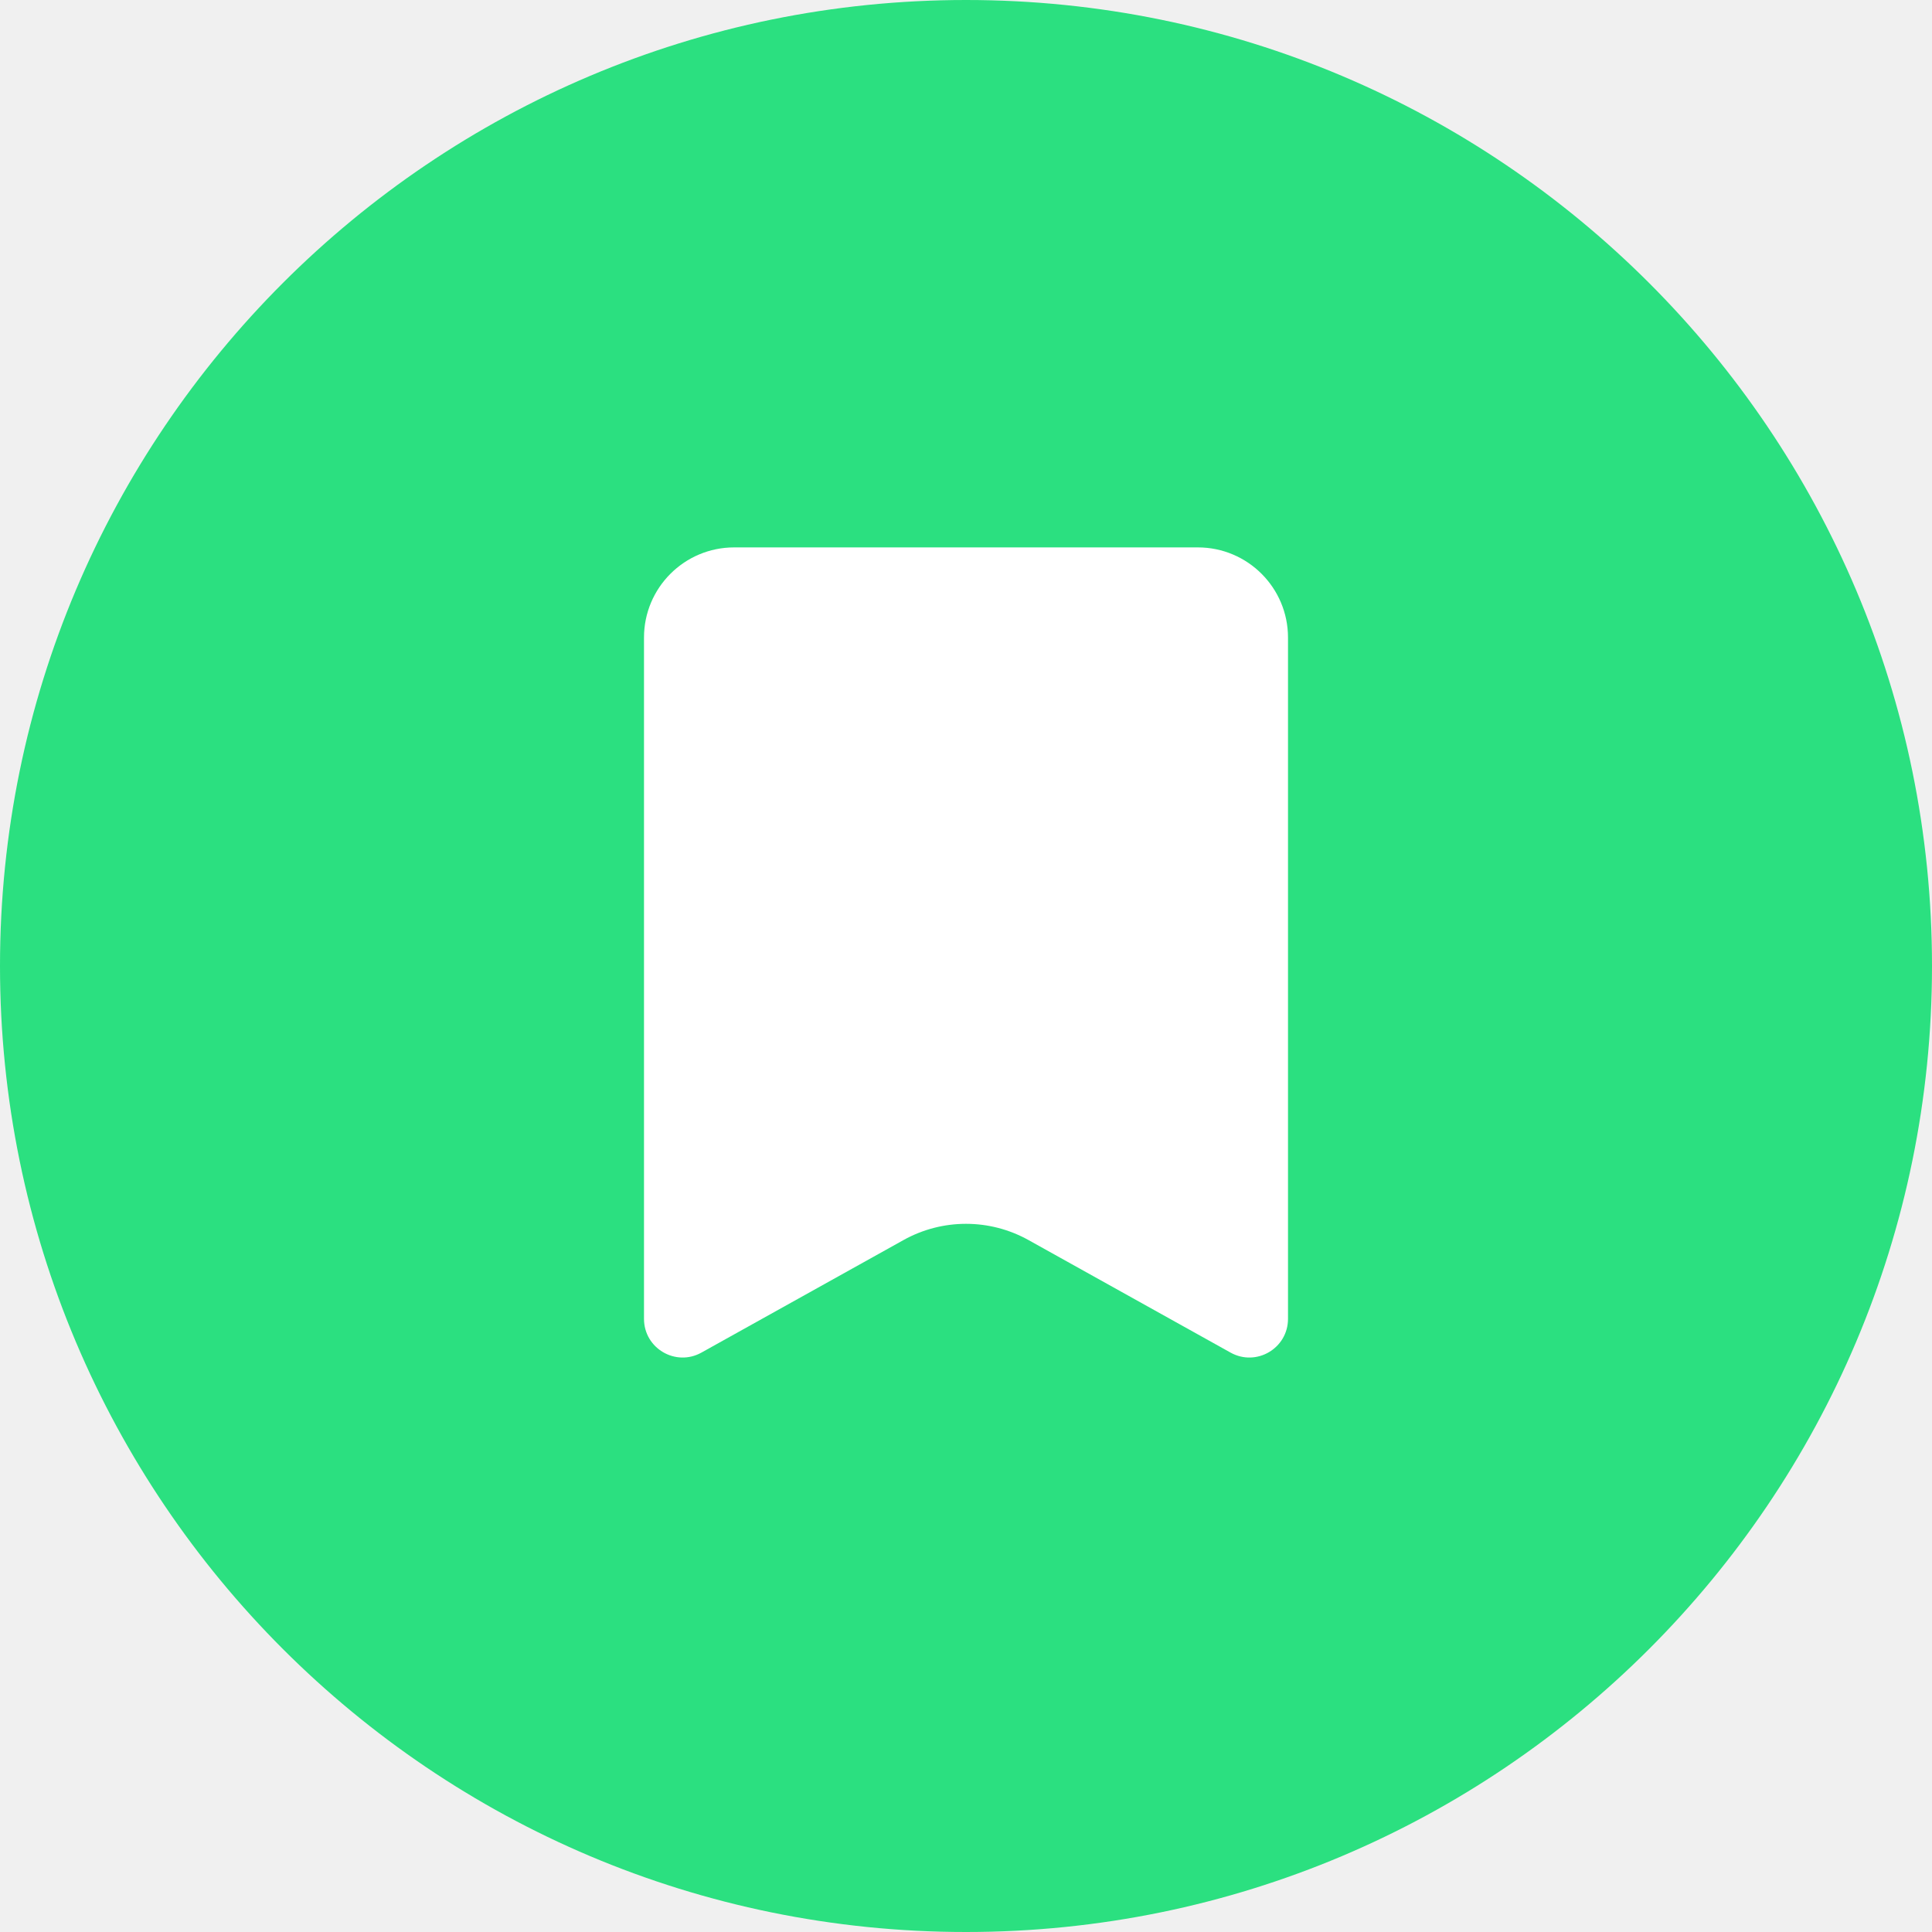
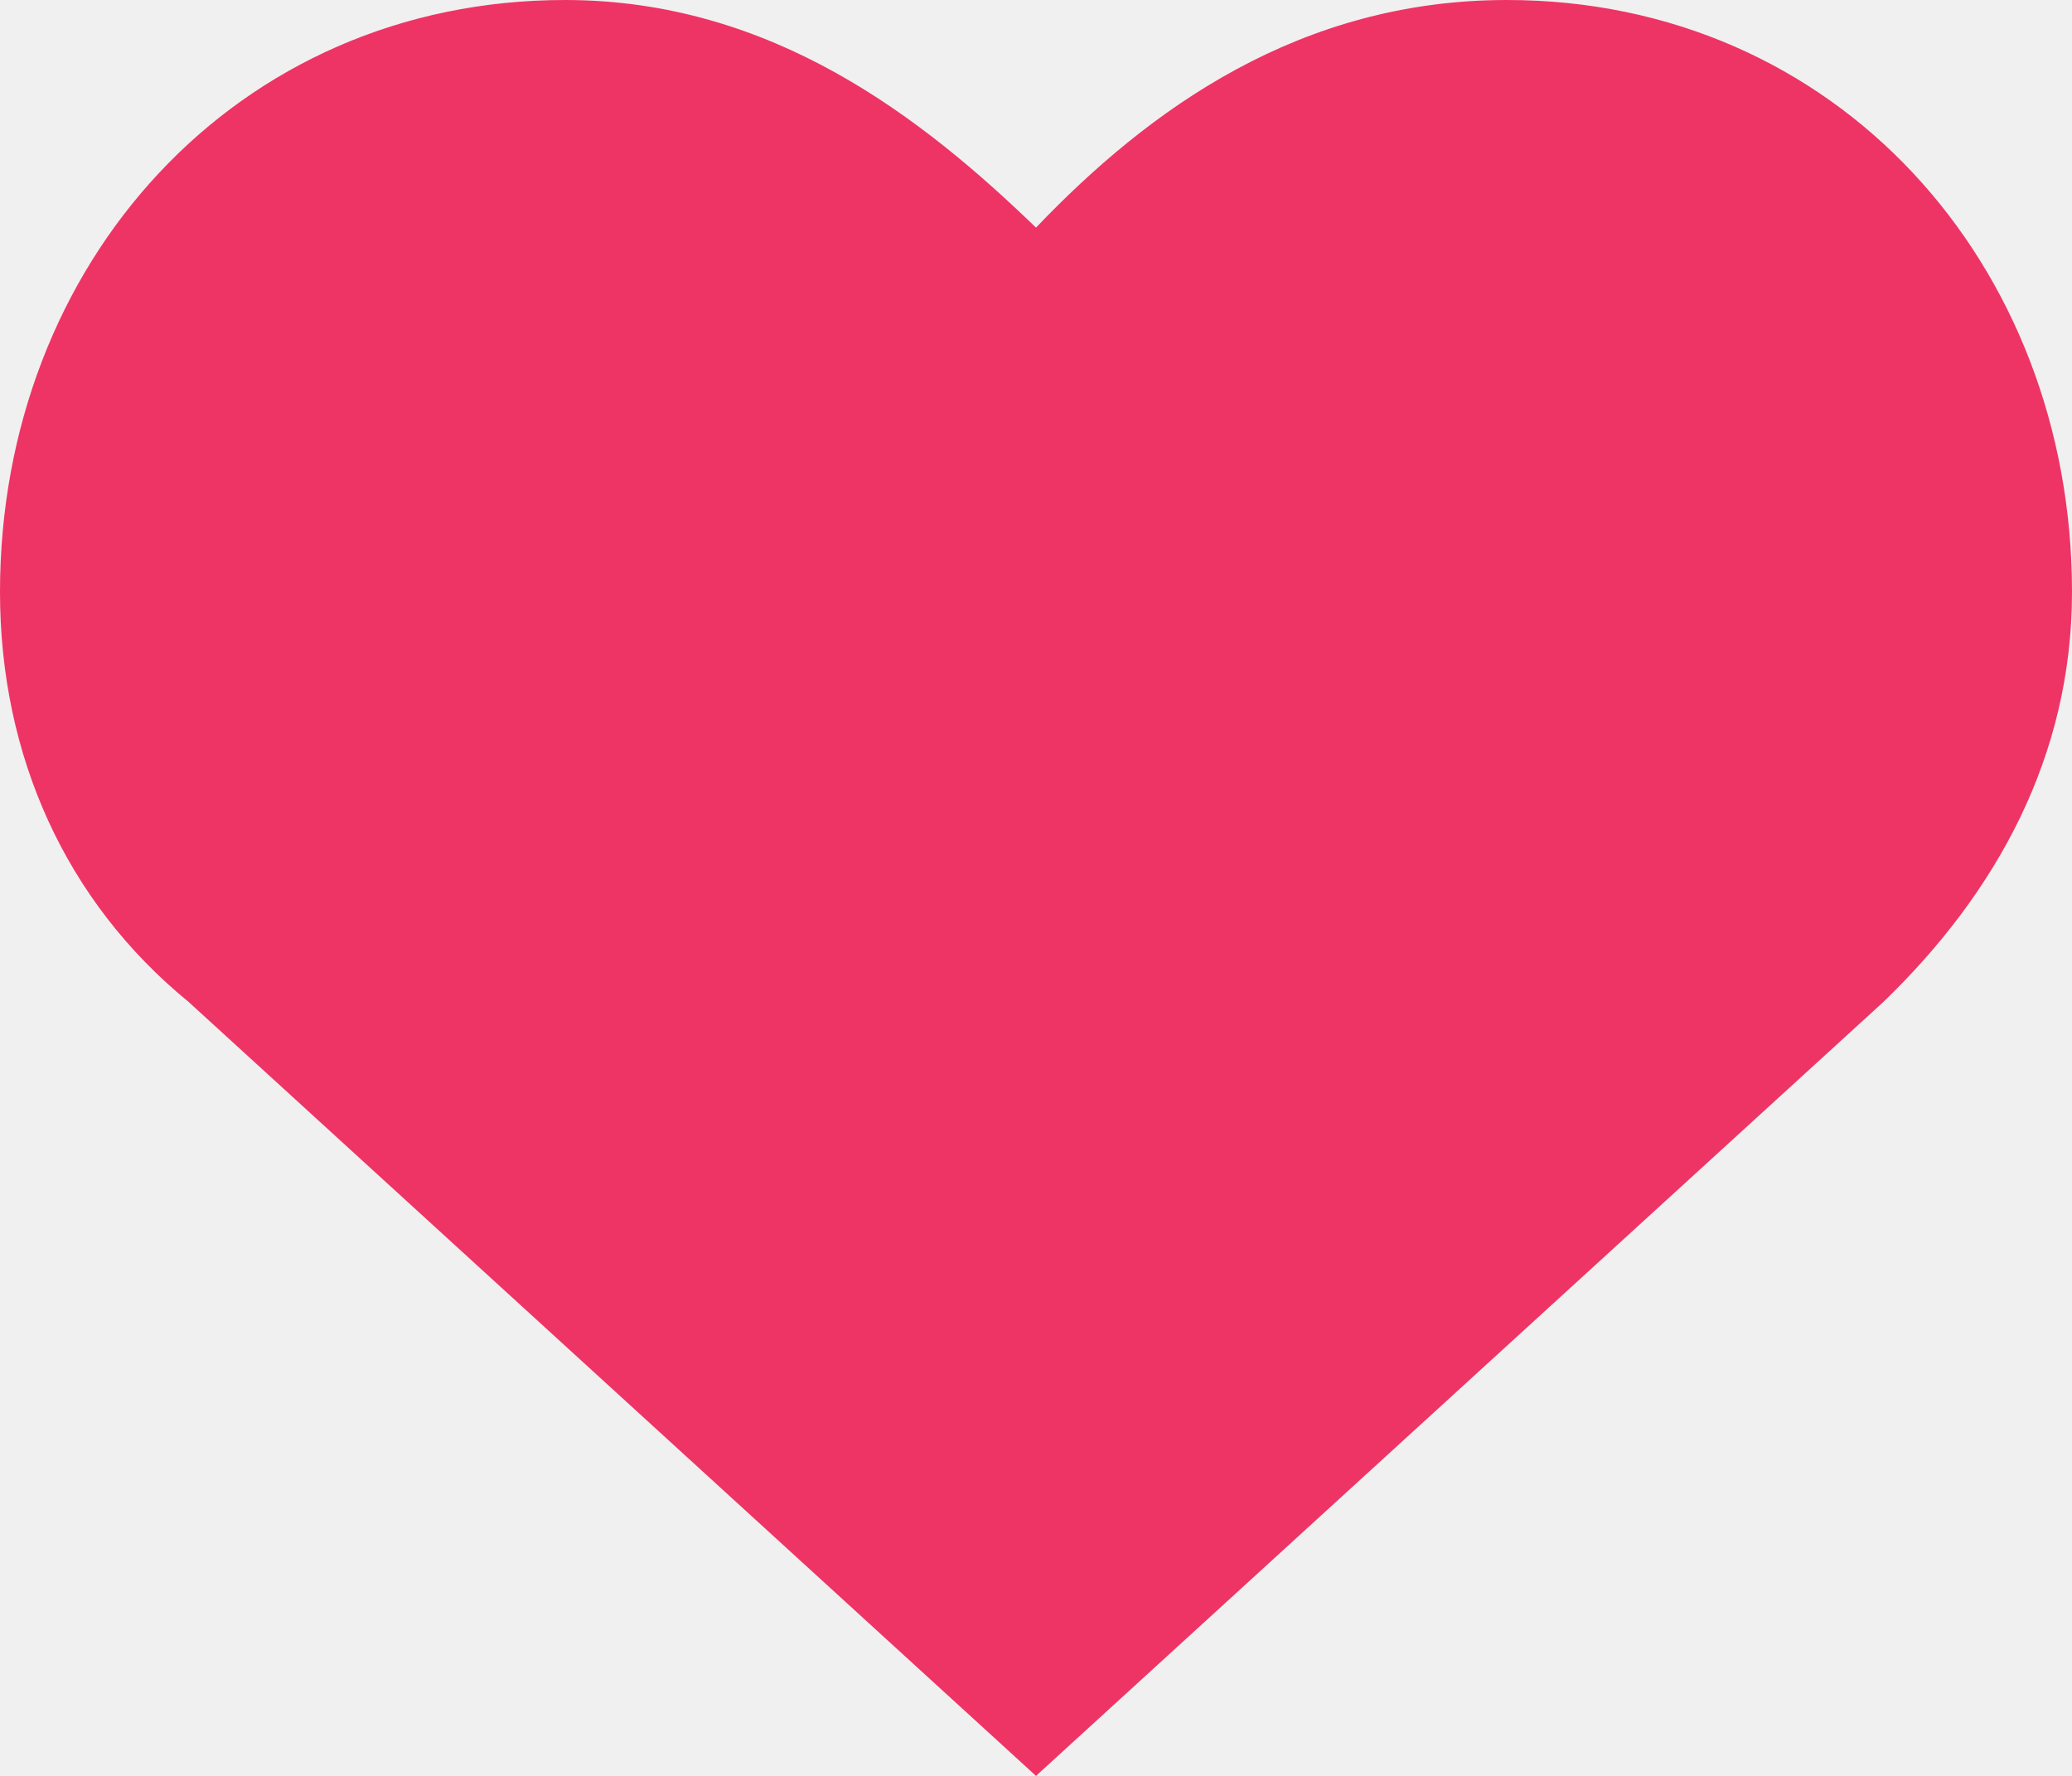
- <svg xmlns="http://www.w3.org/2000/svg" width="30" height="30" viewBox="0 0 30 30" fill="none">
-   <rect width="30" height="30" rx="15" fill="#2BE080" />
-   <path d="M10 9.9C10 9.127 10.627 8.5 11.4 8.5H18.6C19.373 8.5 20 9.127 20 9.9V20.479C20 20.937 19.508 21.226 19.108 21.003L15.973 19.257C15.368 18.919 14.632 18.919 14.027 19.257L10.892 21.003C10.492 21.226 10 20.937 10 20.479V9.9Z" fill="white" />
+ <svg xmlns="http://www.w3.org/2000/svg" width="14" height="12" viewBox="0 0 14 12" fill="none">
+   <path d="M10.182 0C8.782 0 7.764 0.738 7 1.538C6.236 0.8 5.218 0 3.818 0C1.591 0 0 1.785 0 4C0 5.108 0.445 6.092 1.273 6.769L7 12L12.727 6.769C13.491 6.031 14 5.108 14 4C14 1.785 12.409 0 10.182 0Z" fill="#EE3465" />
</svg>
